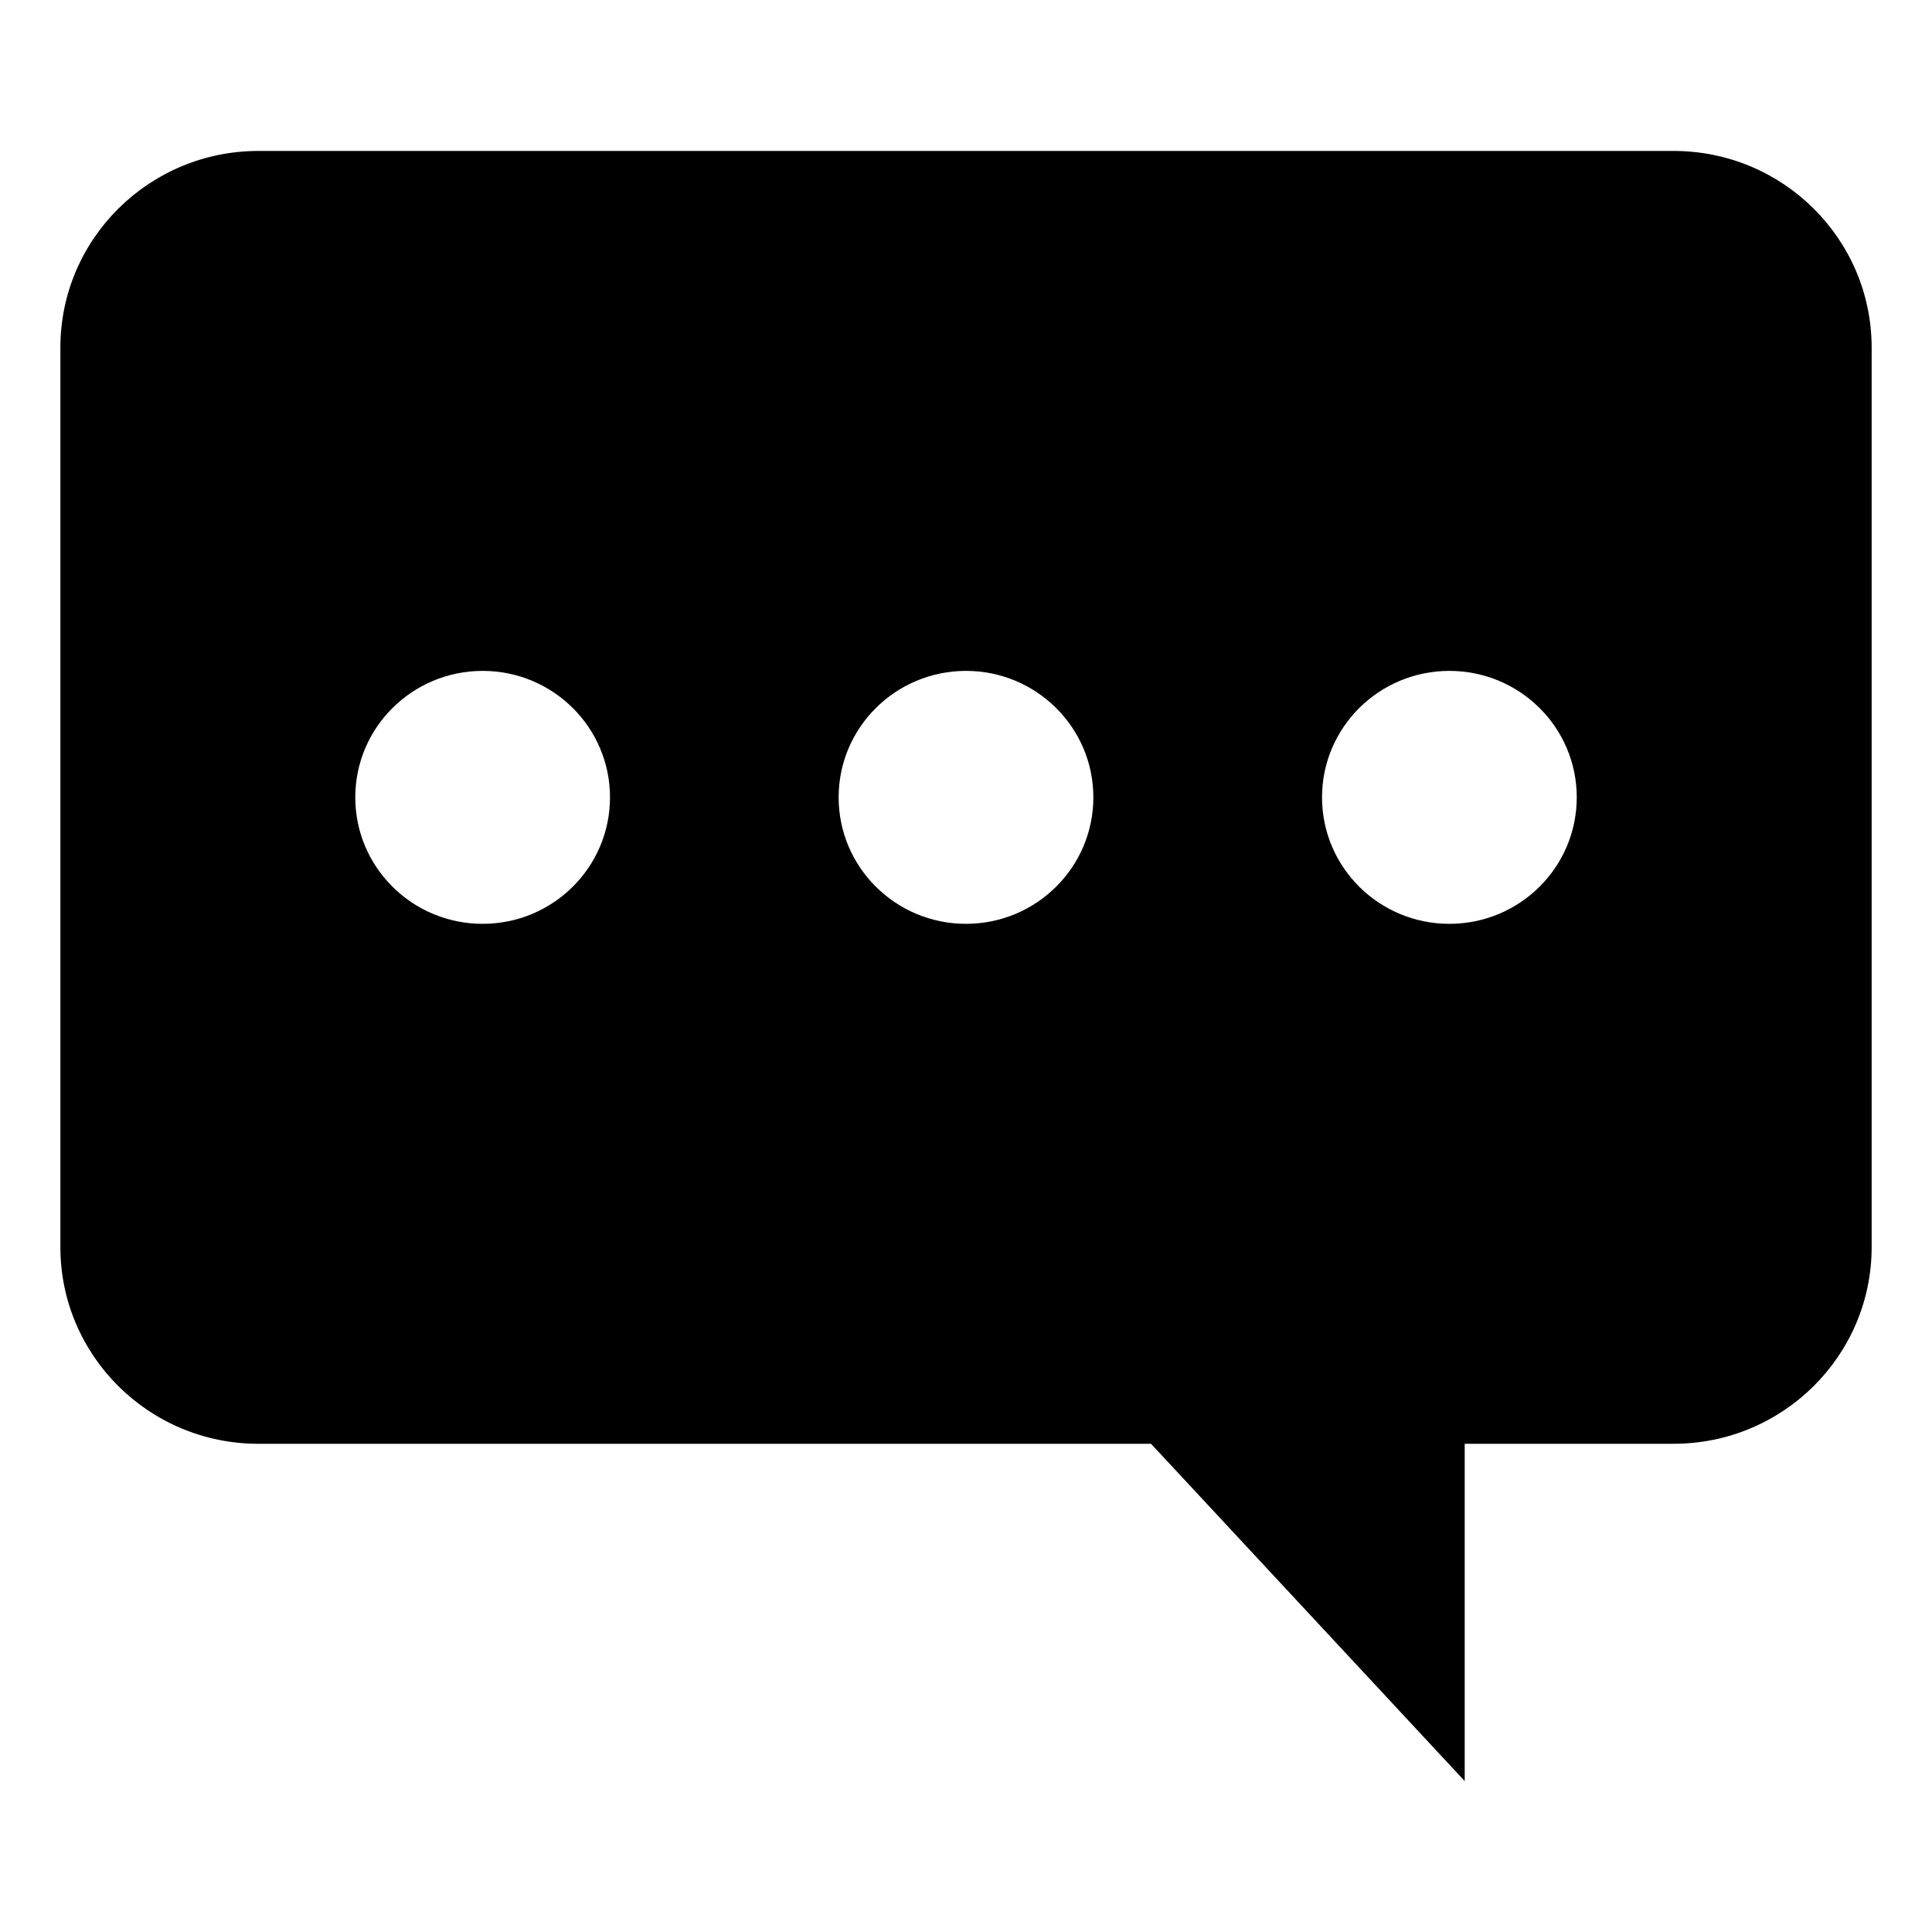
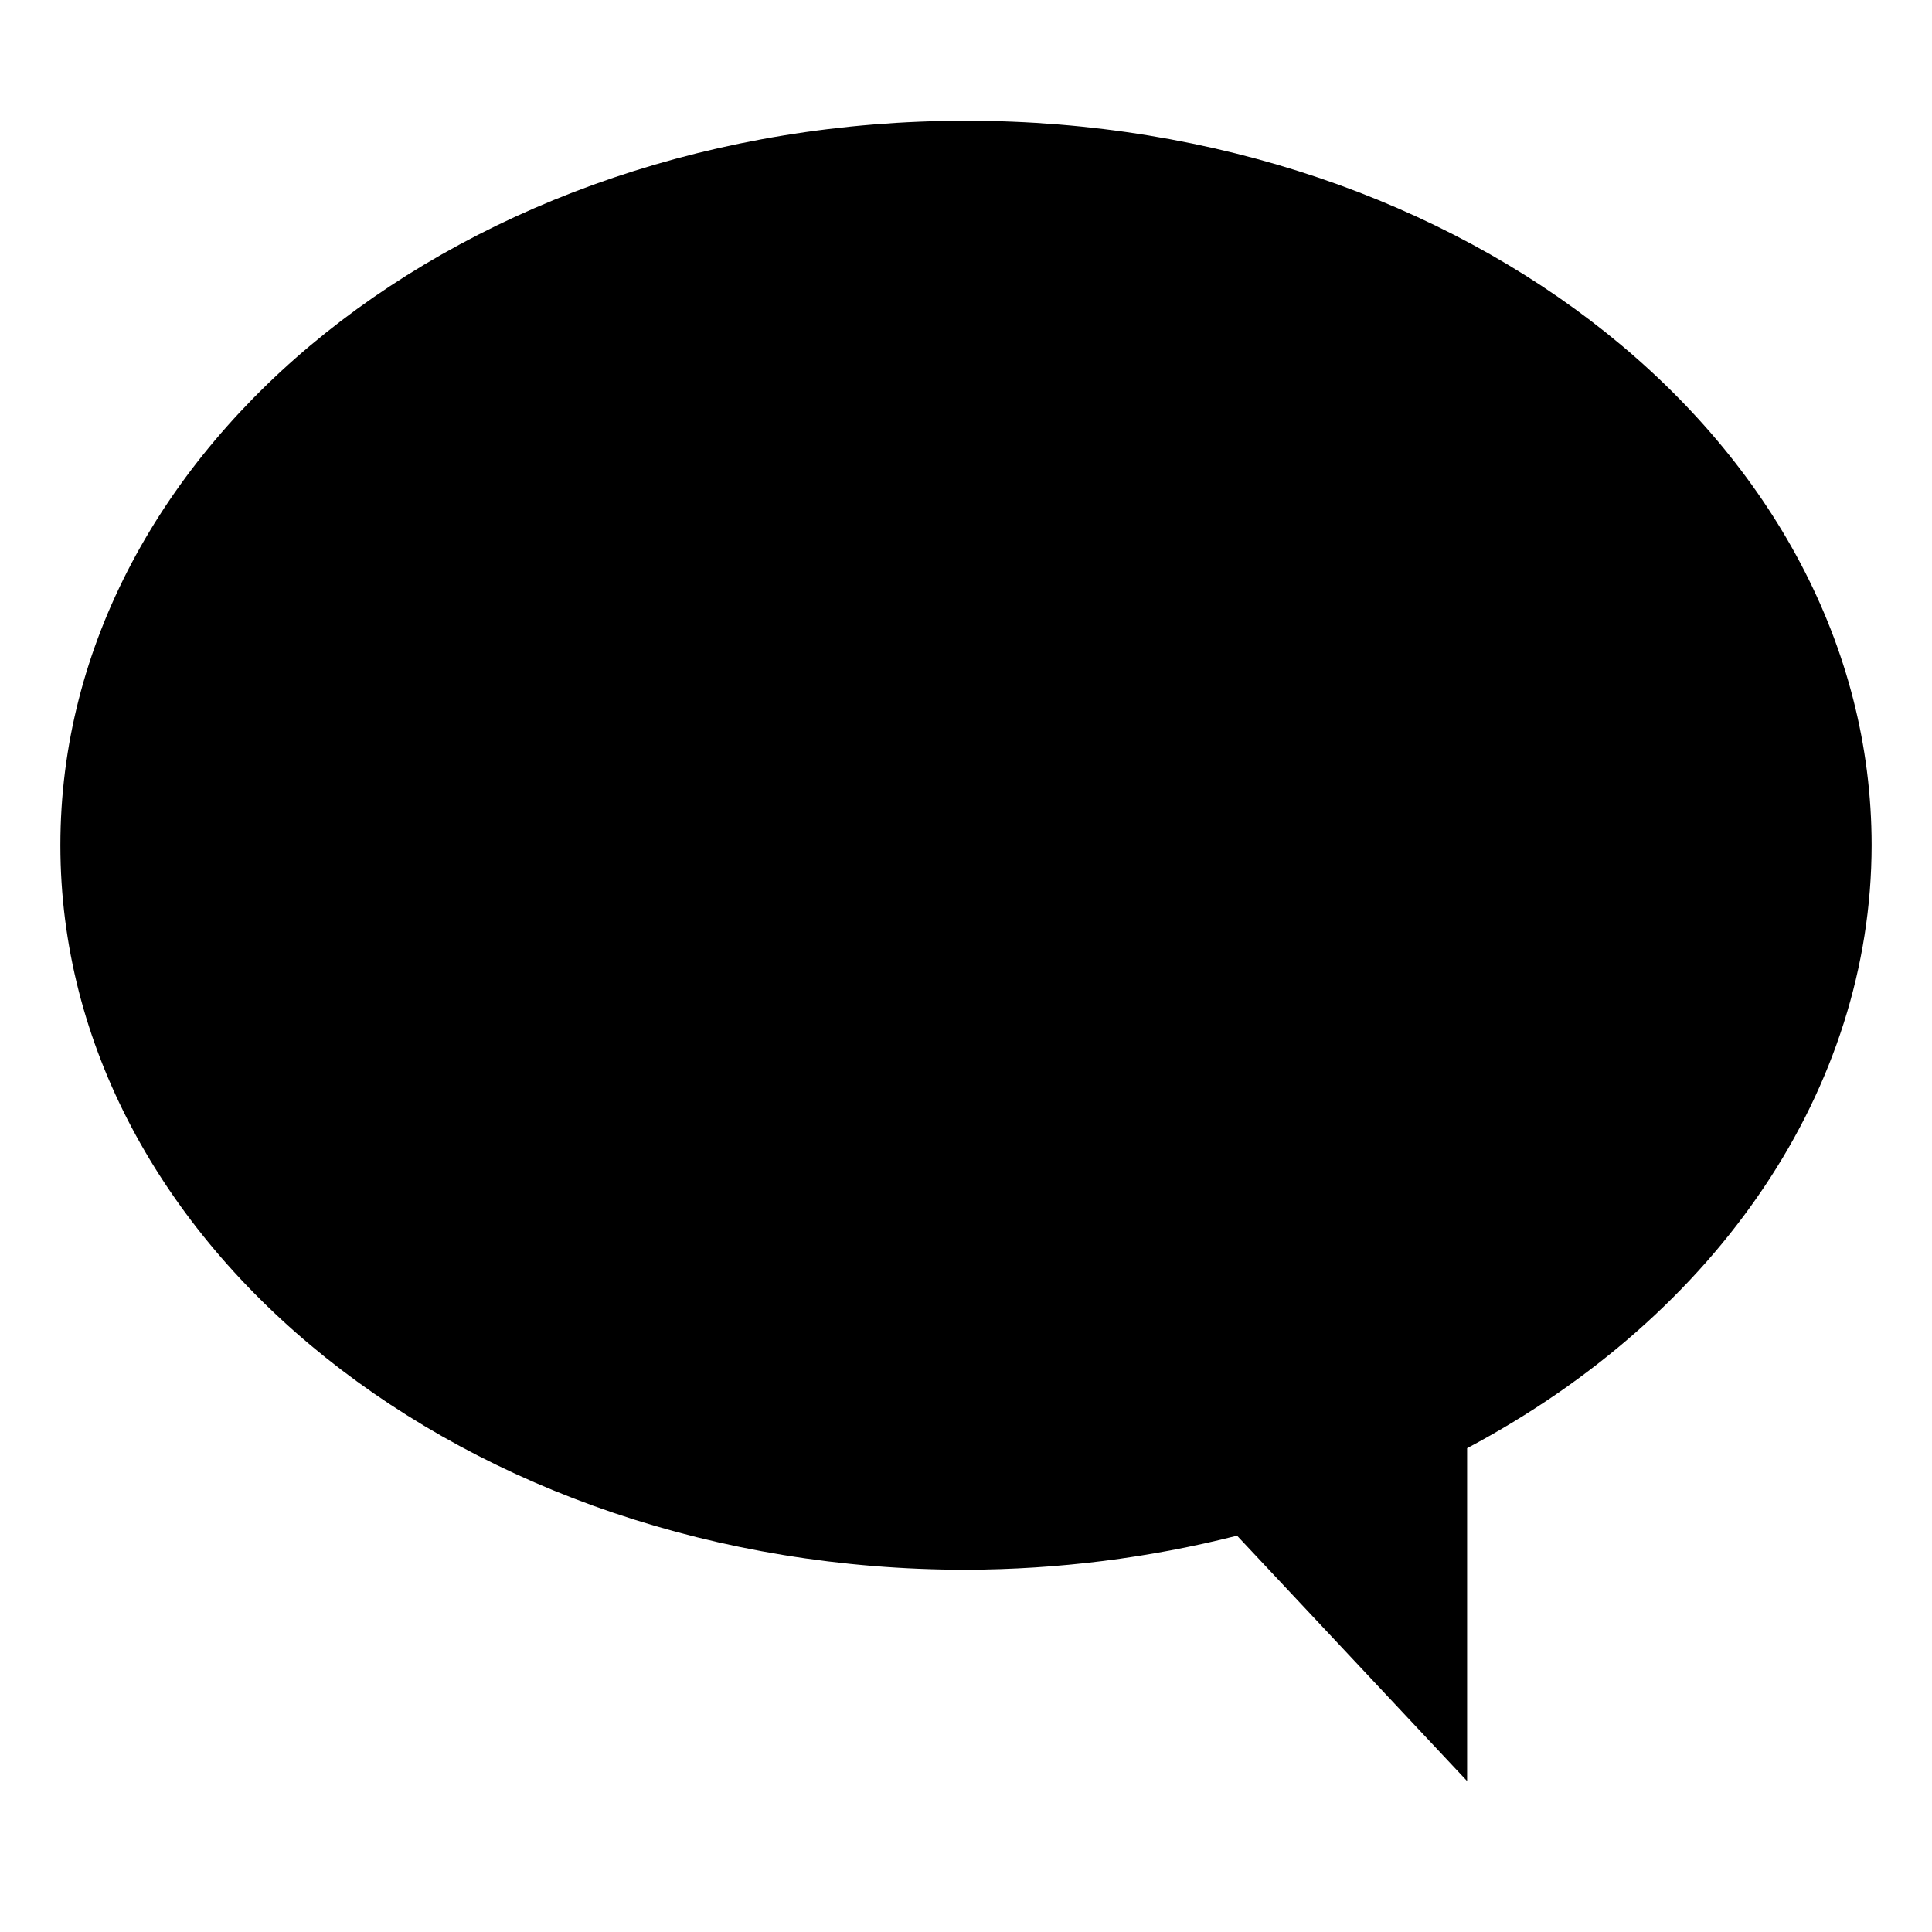
- <svg xmlns="http://www.w3.org/2000/svg" viewBox="0 0 64 64" enable-background="new 0 0 64 64">
-   <path d="m2 11.517v29.794c0 3.598 2.937 6.517 6.563 6.517h29.567l10.39 11.172v-11.173h6.918c3.624 0 6.563-2.919 6.563-6.517v-29.793c-.001-3.599-2.939-6.517-6.563-6.517h-46.875c-3.626 0-6.563 2.918-6.563 6.517m41.794 14.896c0-2.313 1.888-4.189 4.219-4.189s4.219 1.876 4.219 4.189c0 2.315-1.888 4.19-4.219 4.19s-4.219-1.874-4.219-4.19m-16.013 0c0-2.313 1.89-4.189 4.219-4.189s4.219 1.876 4.219 4.189c0 2.315-1.89 4.19-4.219 4.19s-4.219-1.874-4.219-4.19m-16.012 0c0-2.313 1.89-4.189 4.219-4.189 2.331 0 4.219 1.876 4.219 4.189 0 2.315-1.888 4.19-4.219 4.19-2.33.001-4.219-1.874-4.219-4.19" />
+ <svg xmlns="http://www.w3.org/2000/svg" viewBox="0 0 64 64">
+   <path d="M 32 4 A 30 24 0 0 0 2 28 A 30 24 0 0 0 32 52 A 30 24 0 0 0 40.979 50.871 L 48.6 59 L 48.6 47.973 A 30 24 0 0 0 62 28 A 30 24 0 0 0 32 4 z " />
</svg>
